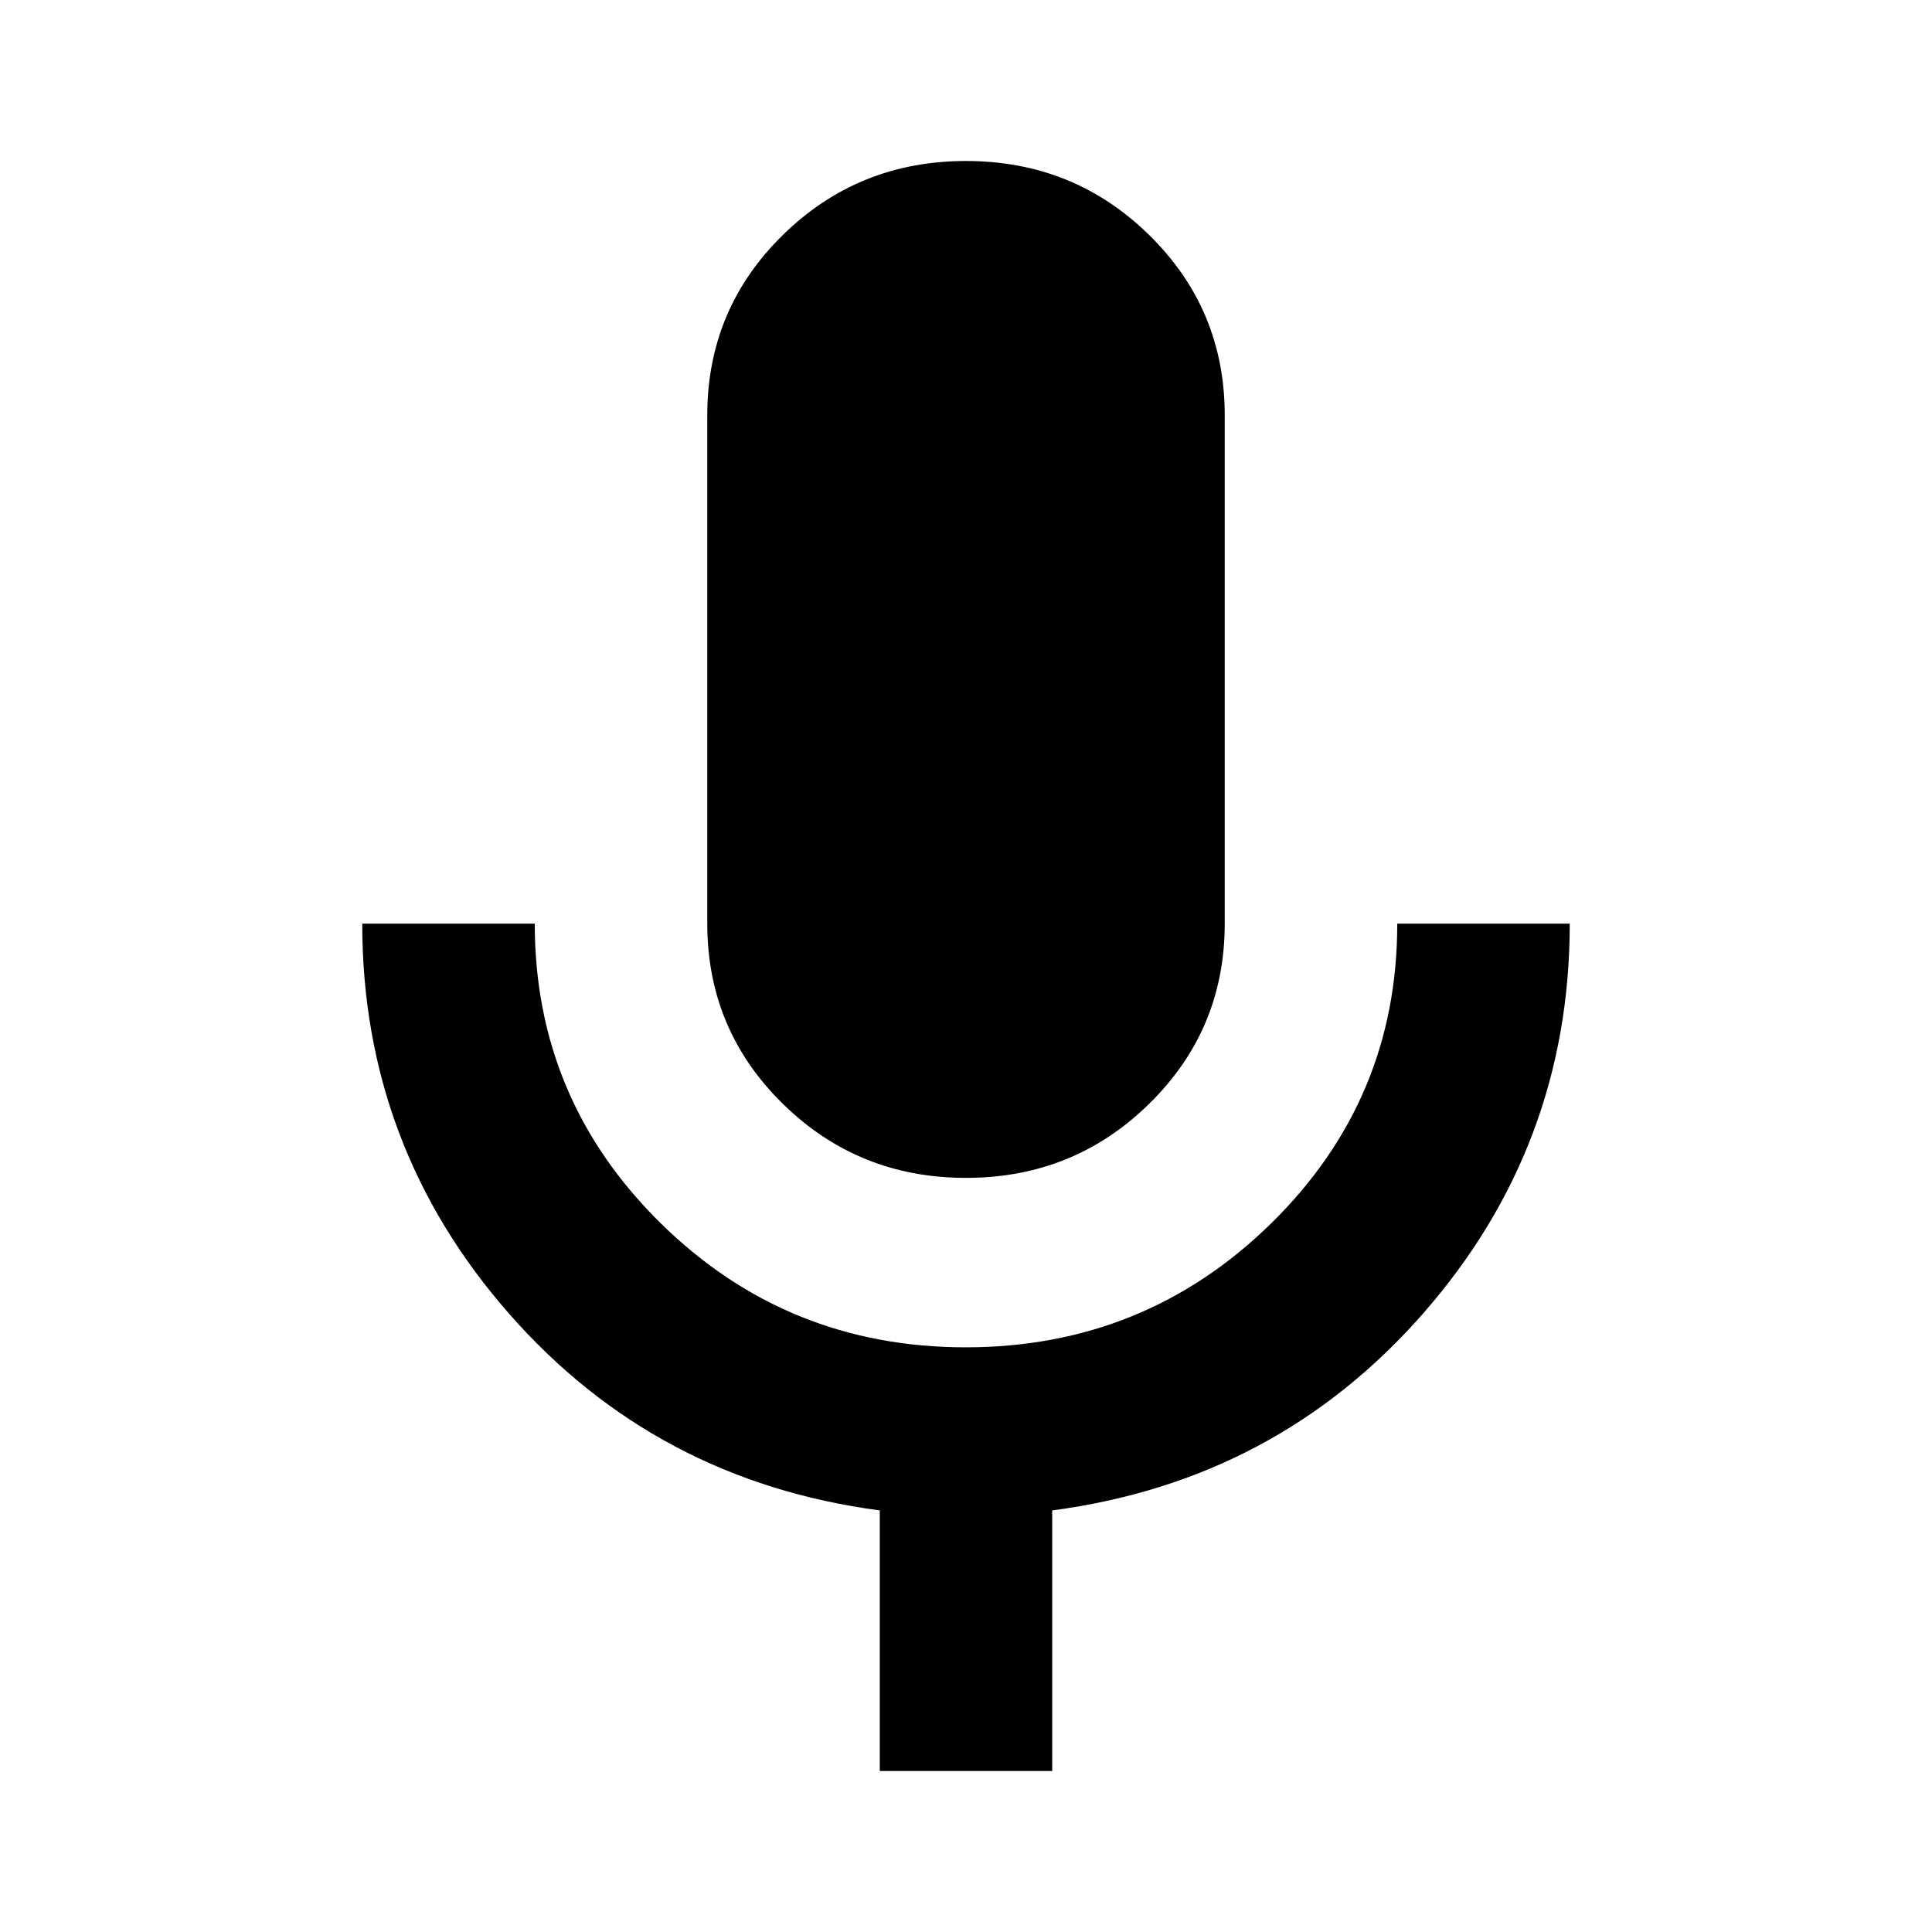
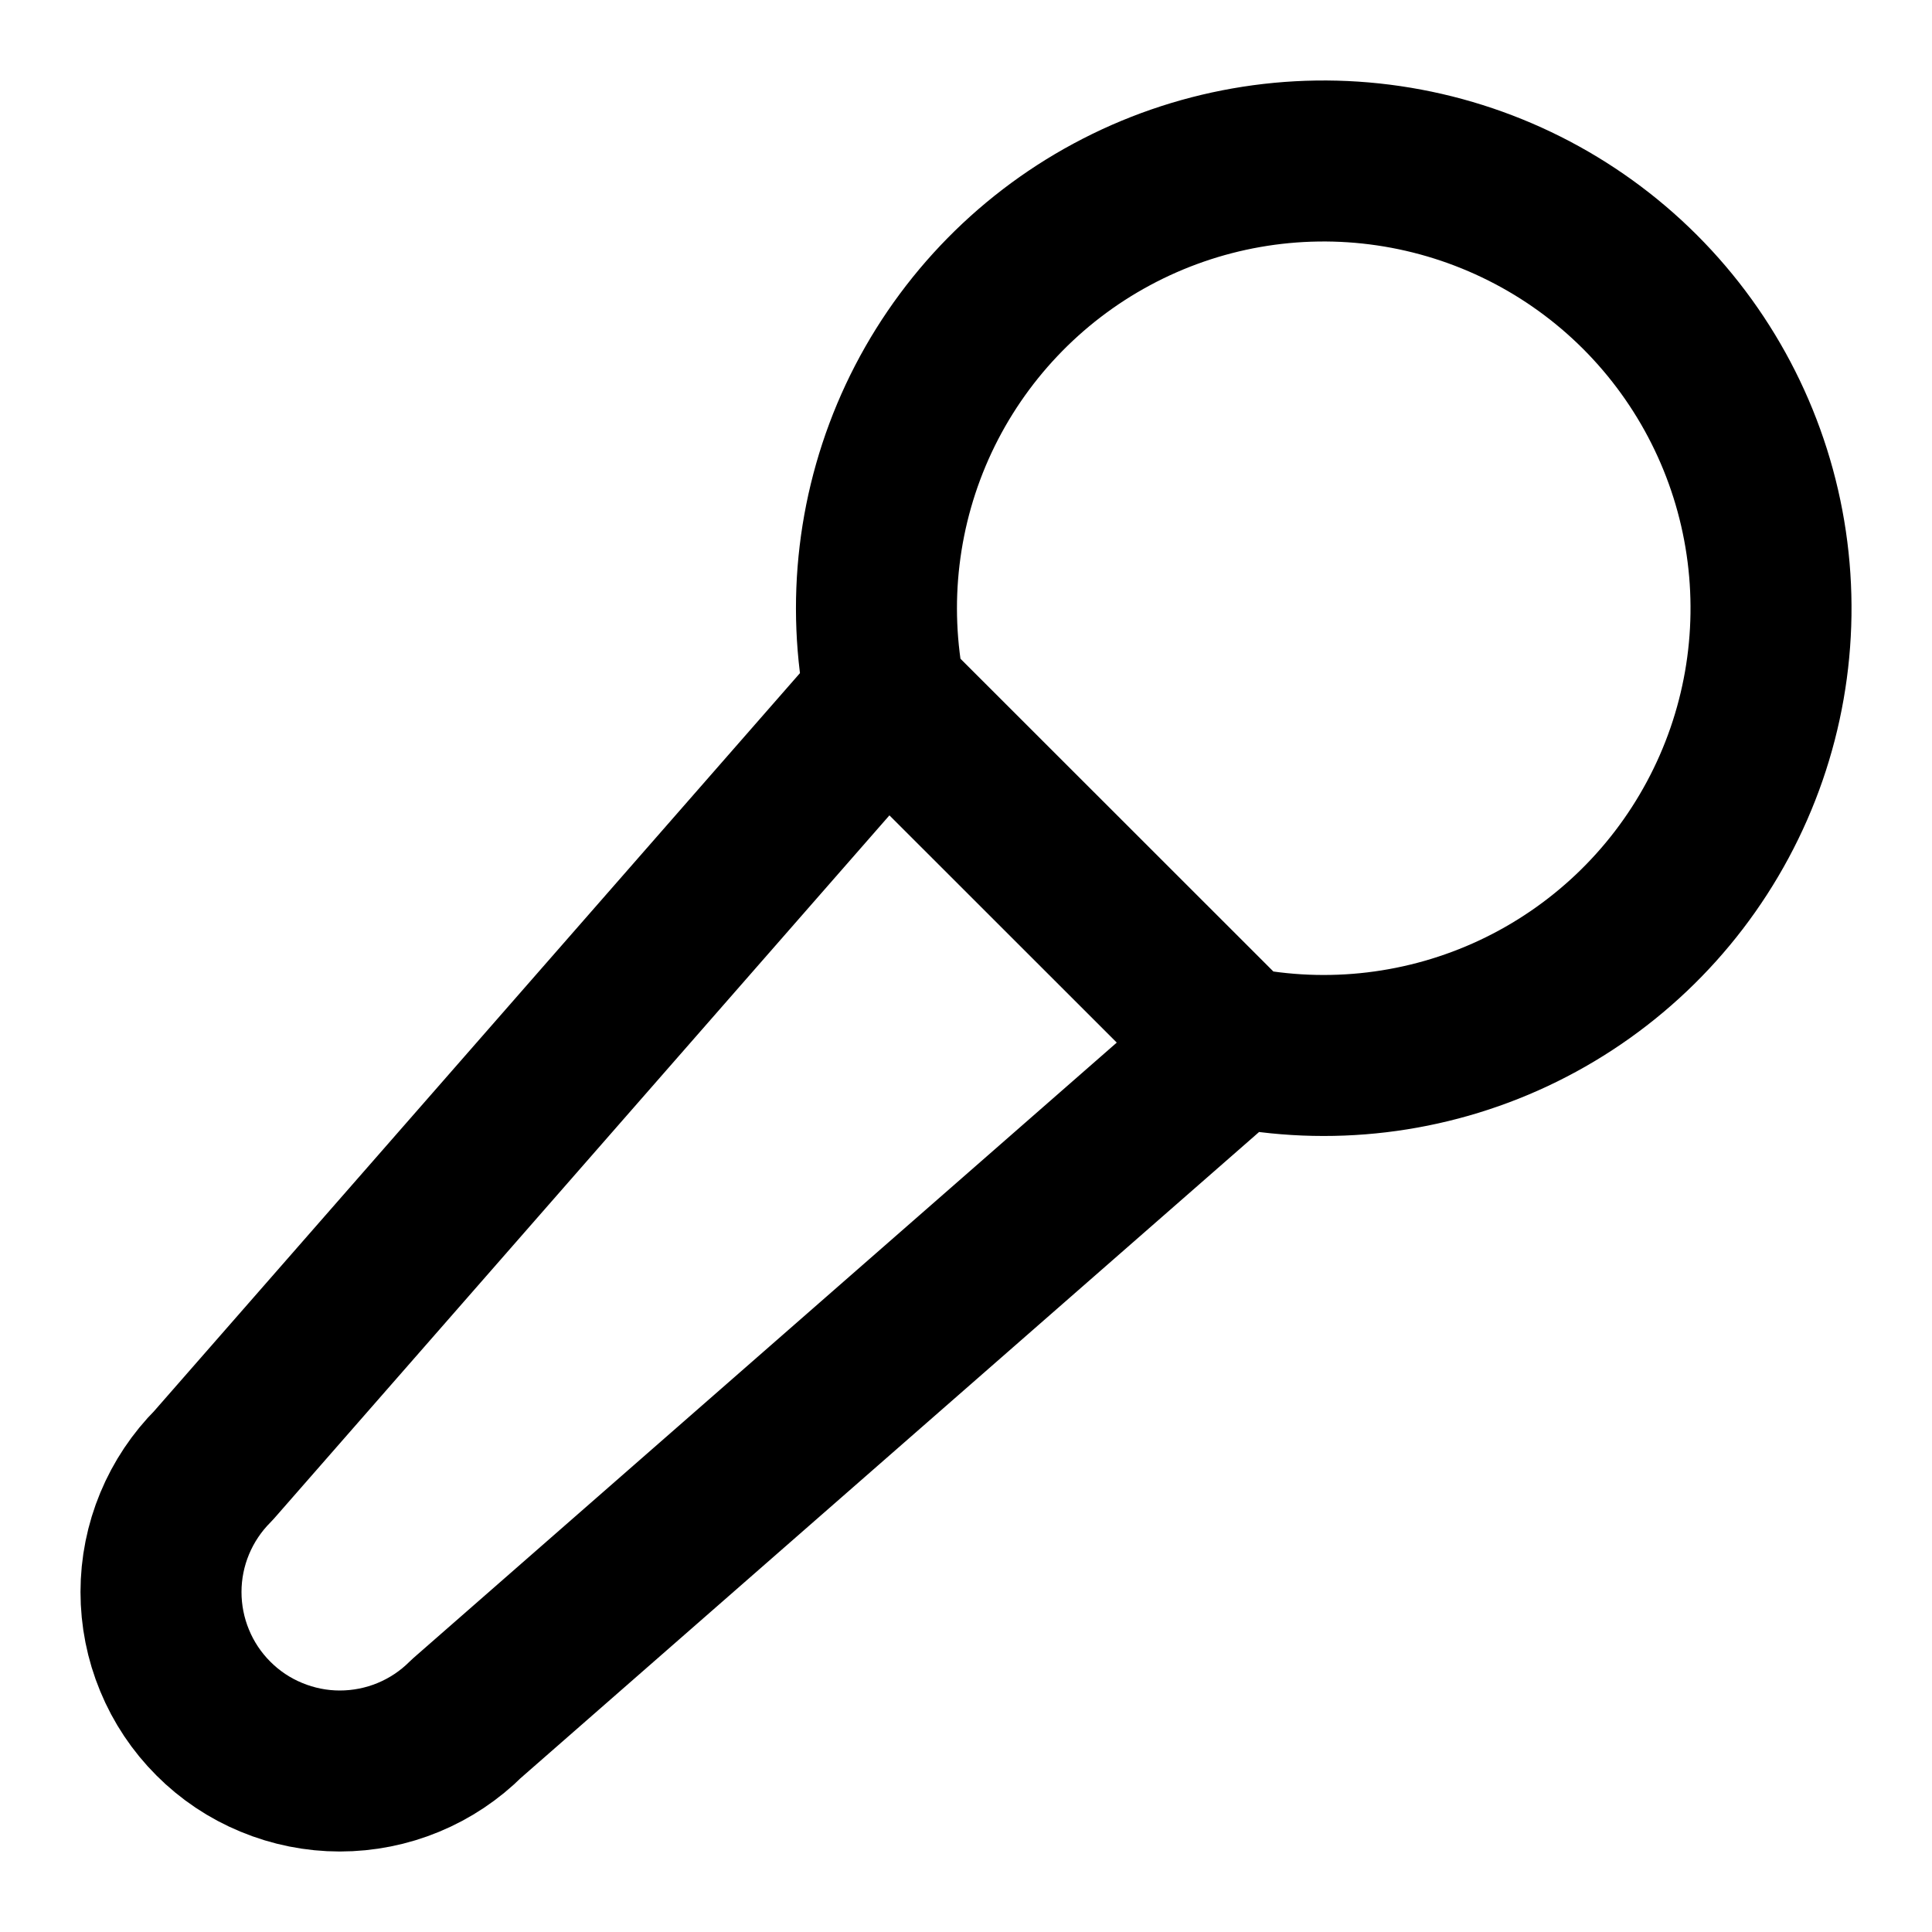
<svg xmlns="http://www.w3.org/2000/svg" width="24" height="24" viewBox="0 0 24 24" fill="none">
-   <path d="M12 14.632C11.107 14.632 10.348 14.325 9.723 13.71C9.098 13.097 8.786 12.351 8.786 11.474V5.158C8.786 4.281 9.098 3.535 9.723 2.921C10.348 2.307 11.107 2 12 2C12.893 2 13.652 2.307 14.277 2.921C14.902 3.535 15.214 4.281 15.214 5.158V11.474C15.214 12.351 14.902 13.097 14.277 13.71C13.652 14.325 12.893 14.632 12 14.632ZM10.929 22V18.763C9.071 18.517 7.536 17.702 6.321 16.316C5.107 14.93 4.5 13.316 4.5 11.474H6.643C6.643 12.93 7.165 14.171 8.21 15.198C9.255 16.225 10.519 16.738 12 16.737C13.481 16.736 14.745 16.223 15.791 15.197C16.836 14.171 17.359 12.93 17.357 11.474H19.5C19.5 13.316 18.893 14.93 17.679 16.316C16.464 17.702 14.929 18.517 13.071 18.763V22H10.929Z" fill="currentColor" />
+   <path d="M15.336 13C16.506 13.238 17.722 13.093 18.803 12.586C19.884 12.079 20.773 11.237 21.338 10.185C21.904 9.133 22.115 7.927 21.941 6.746C21.767 5.564 21.216 4.47 20.372 3.626C19.527 2.782 18.433 2.233 17.251 2.059C16.07 1.885 14.864 2.097 13.812 2.663C12.761 3.228 11.919 4.118 11.412 5.199C10.906 6.281 10.761 7.496 11 8.666M15.336 13L11 8.666M15.336 13L5.793 21.35C5.376 21.767 4.811 22 4.221 22C3.929 22 3.64 21.942 3.371 21.83C3.101 21.719 2.856 21.555 2.65 21.348C2.444 21.142 2.28 20.897 2.169 20.627C2.057 20.357 2 20.068 2 19.776C2 19.187 2.235 18.622 2.652 18.205L11 8.666" stroke="currentColor" stroke-width="2" stroke-linecap="round" stroke-linejoin="round" />
</svg>
